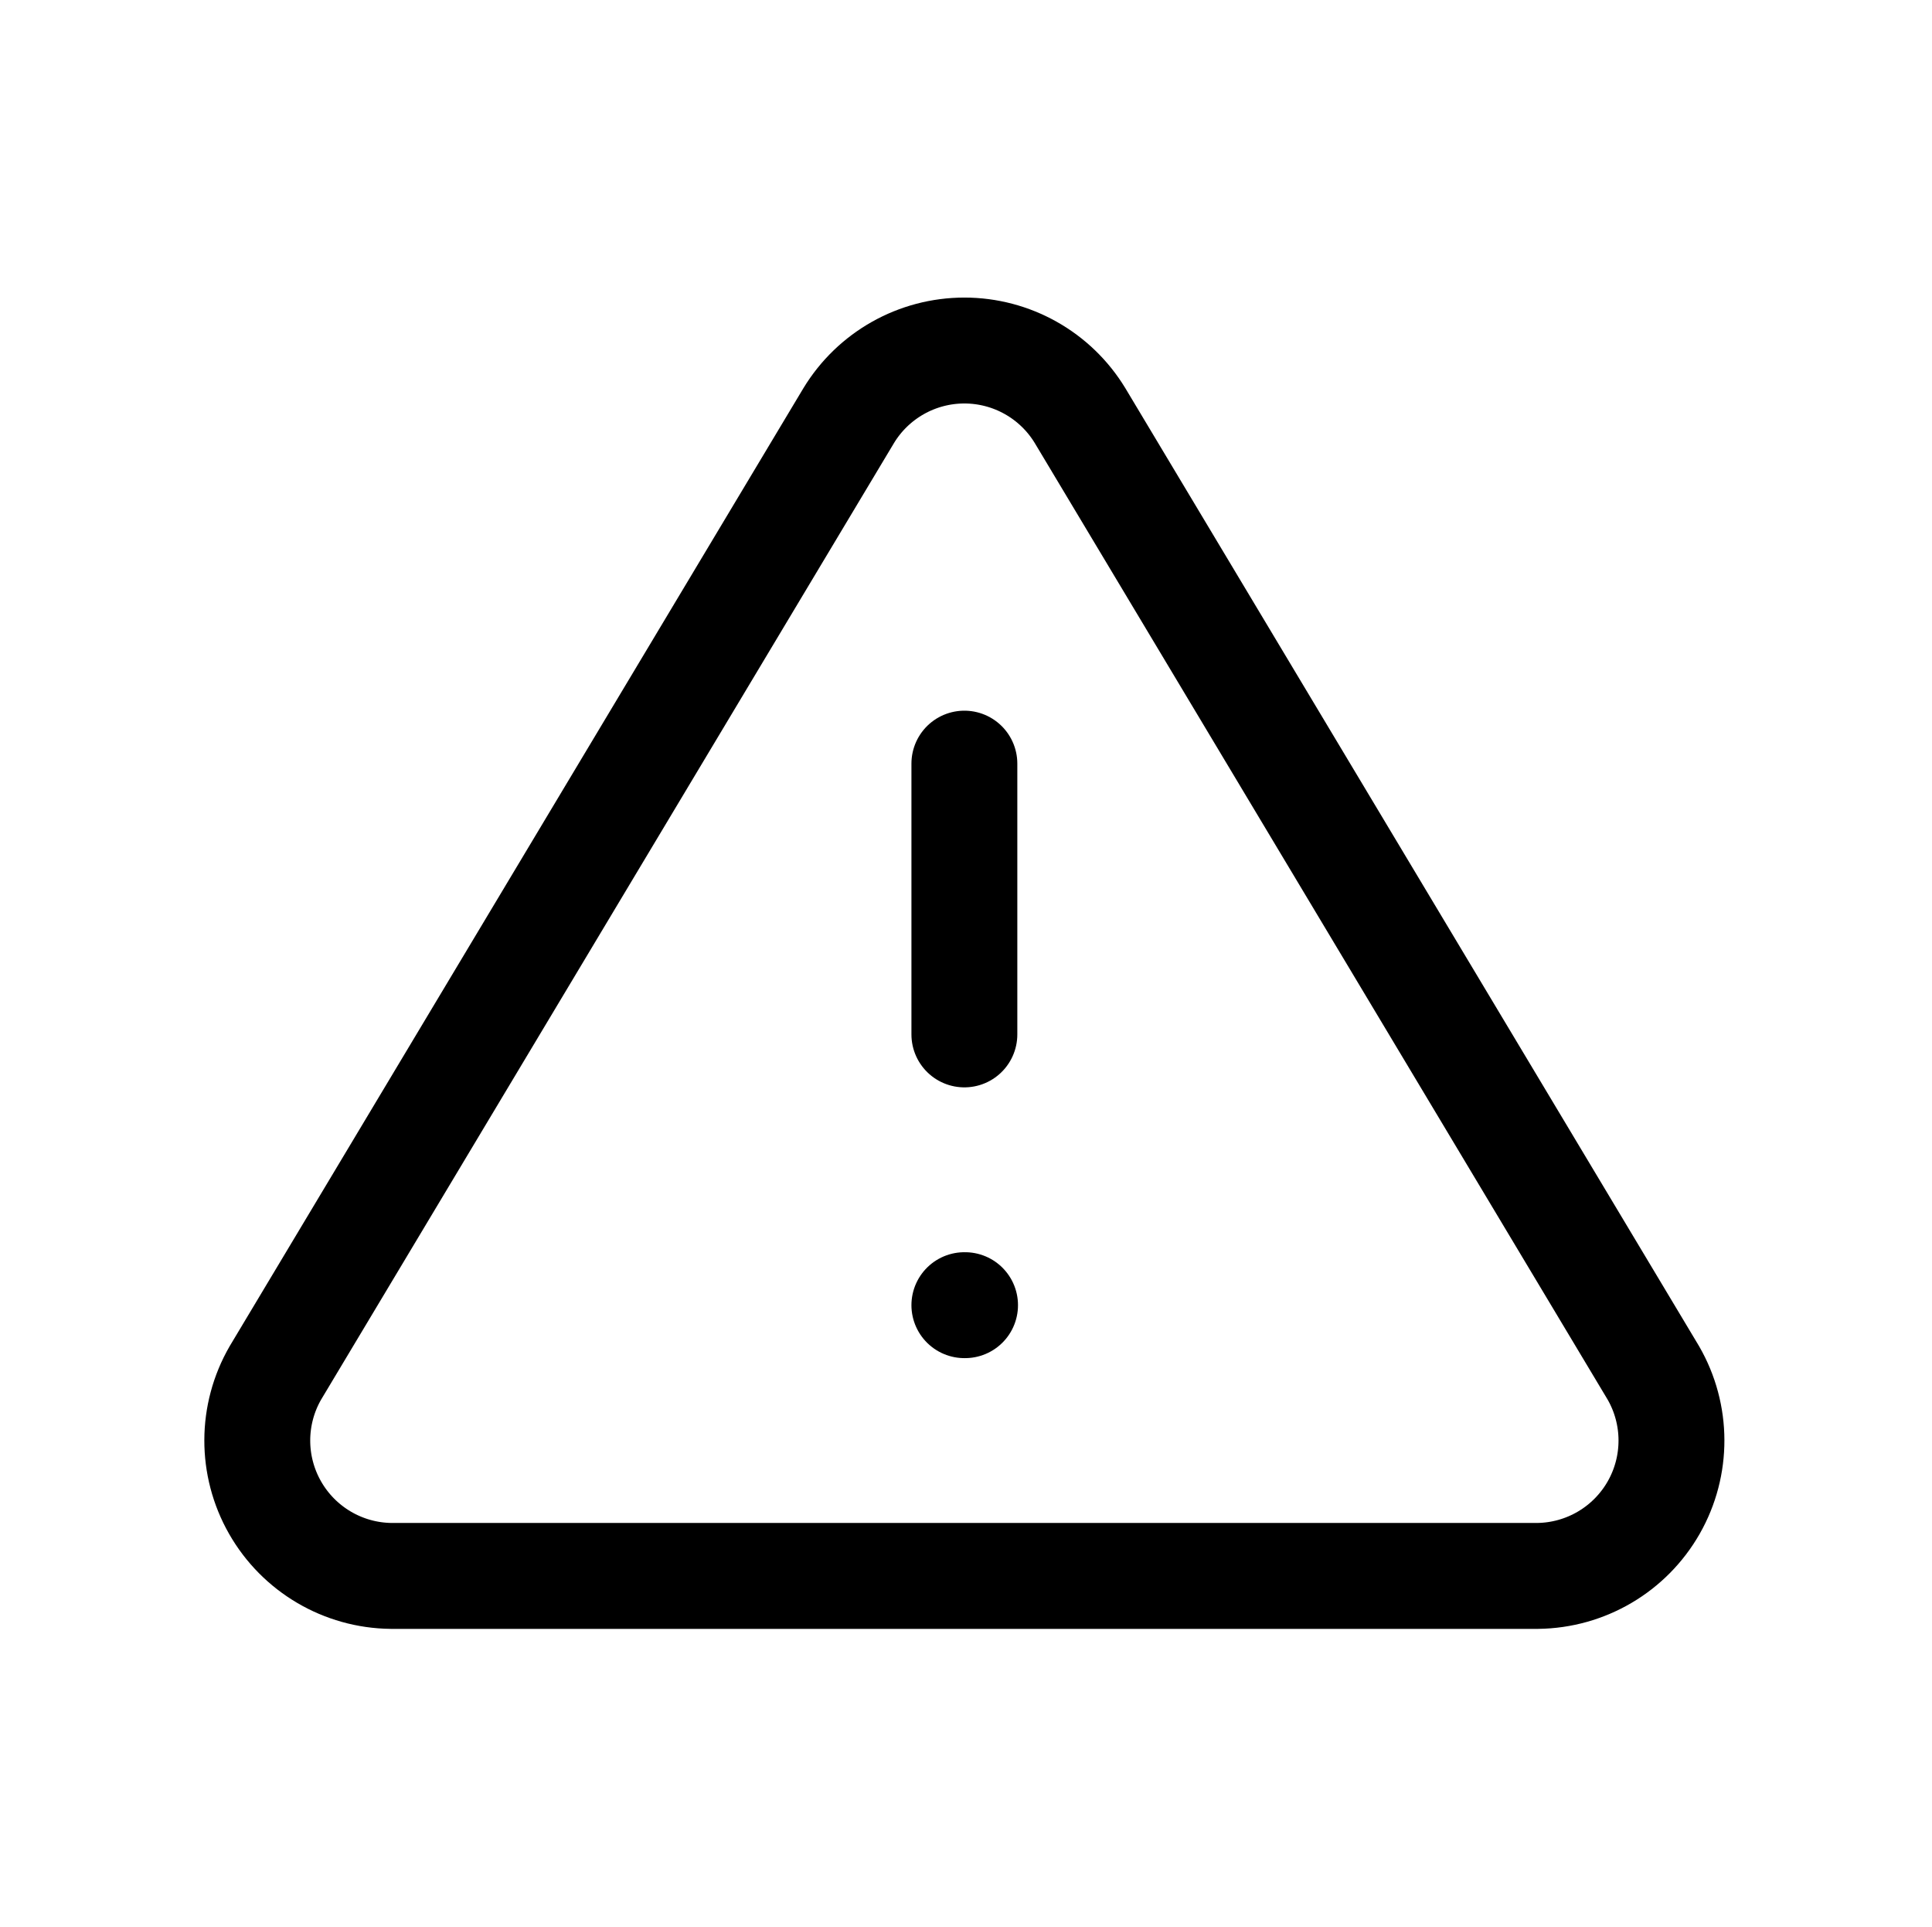
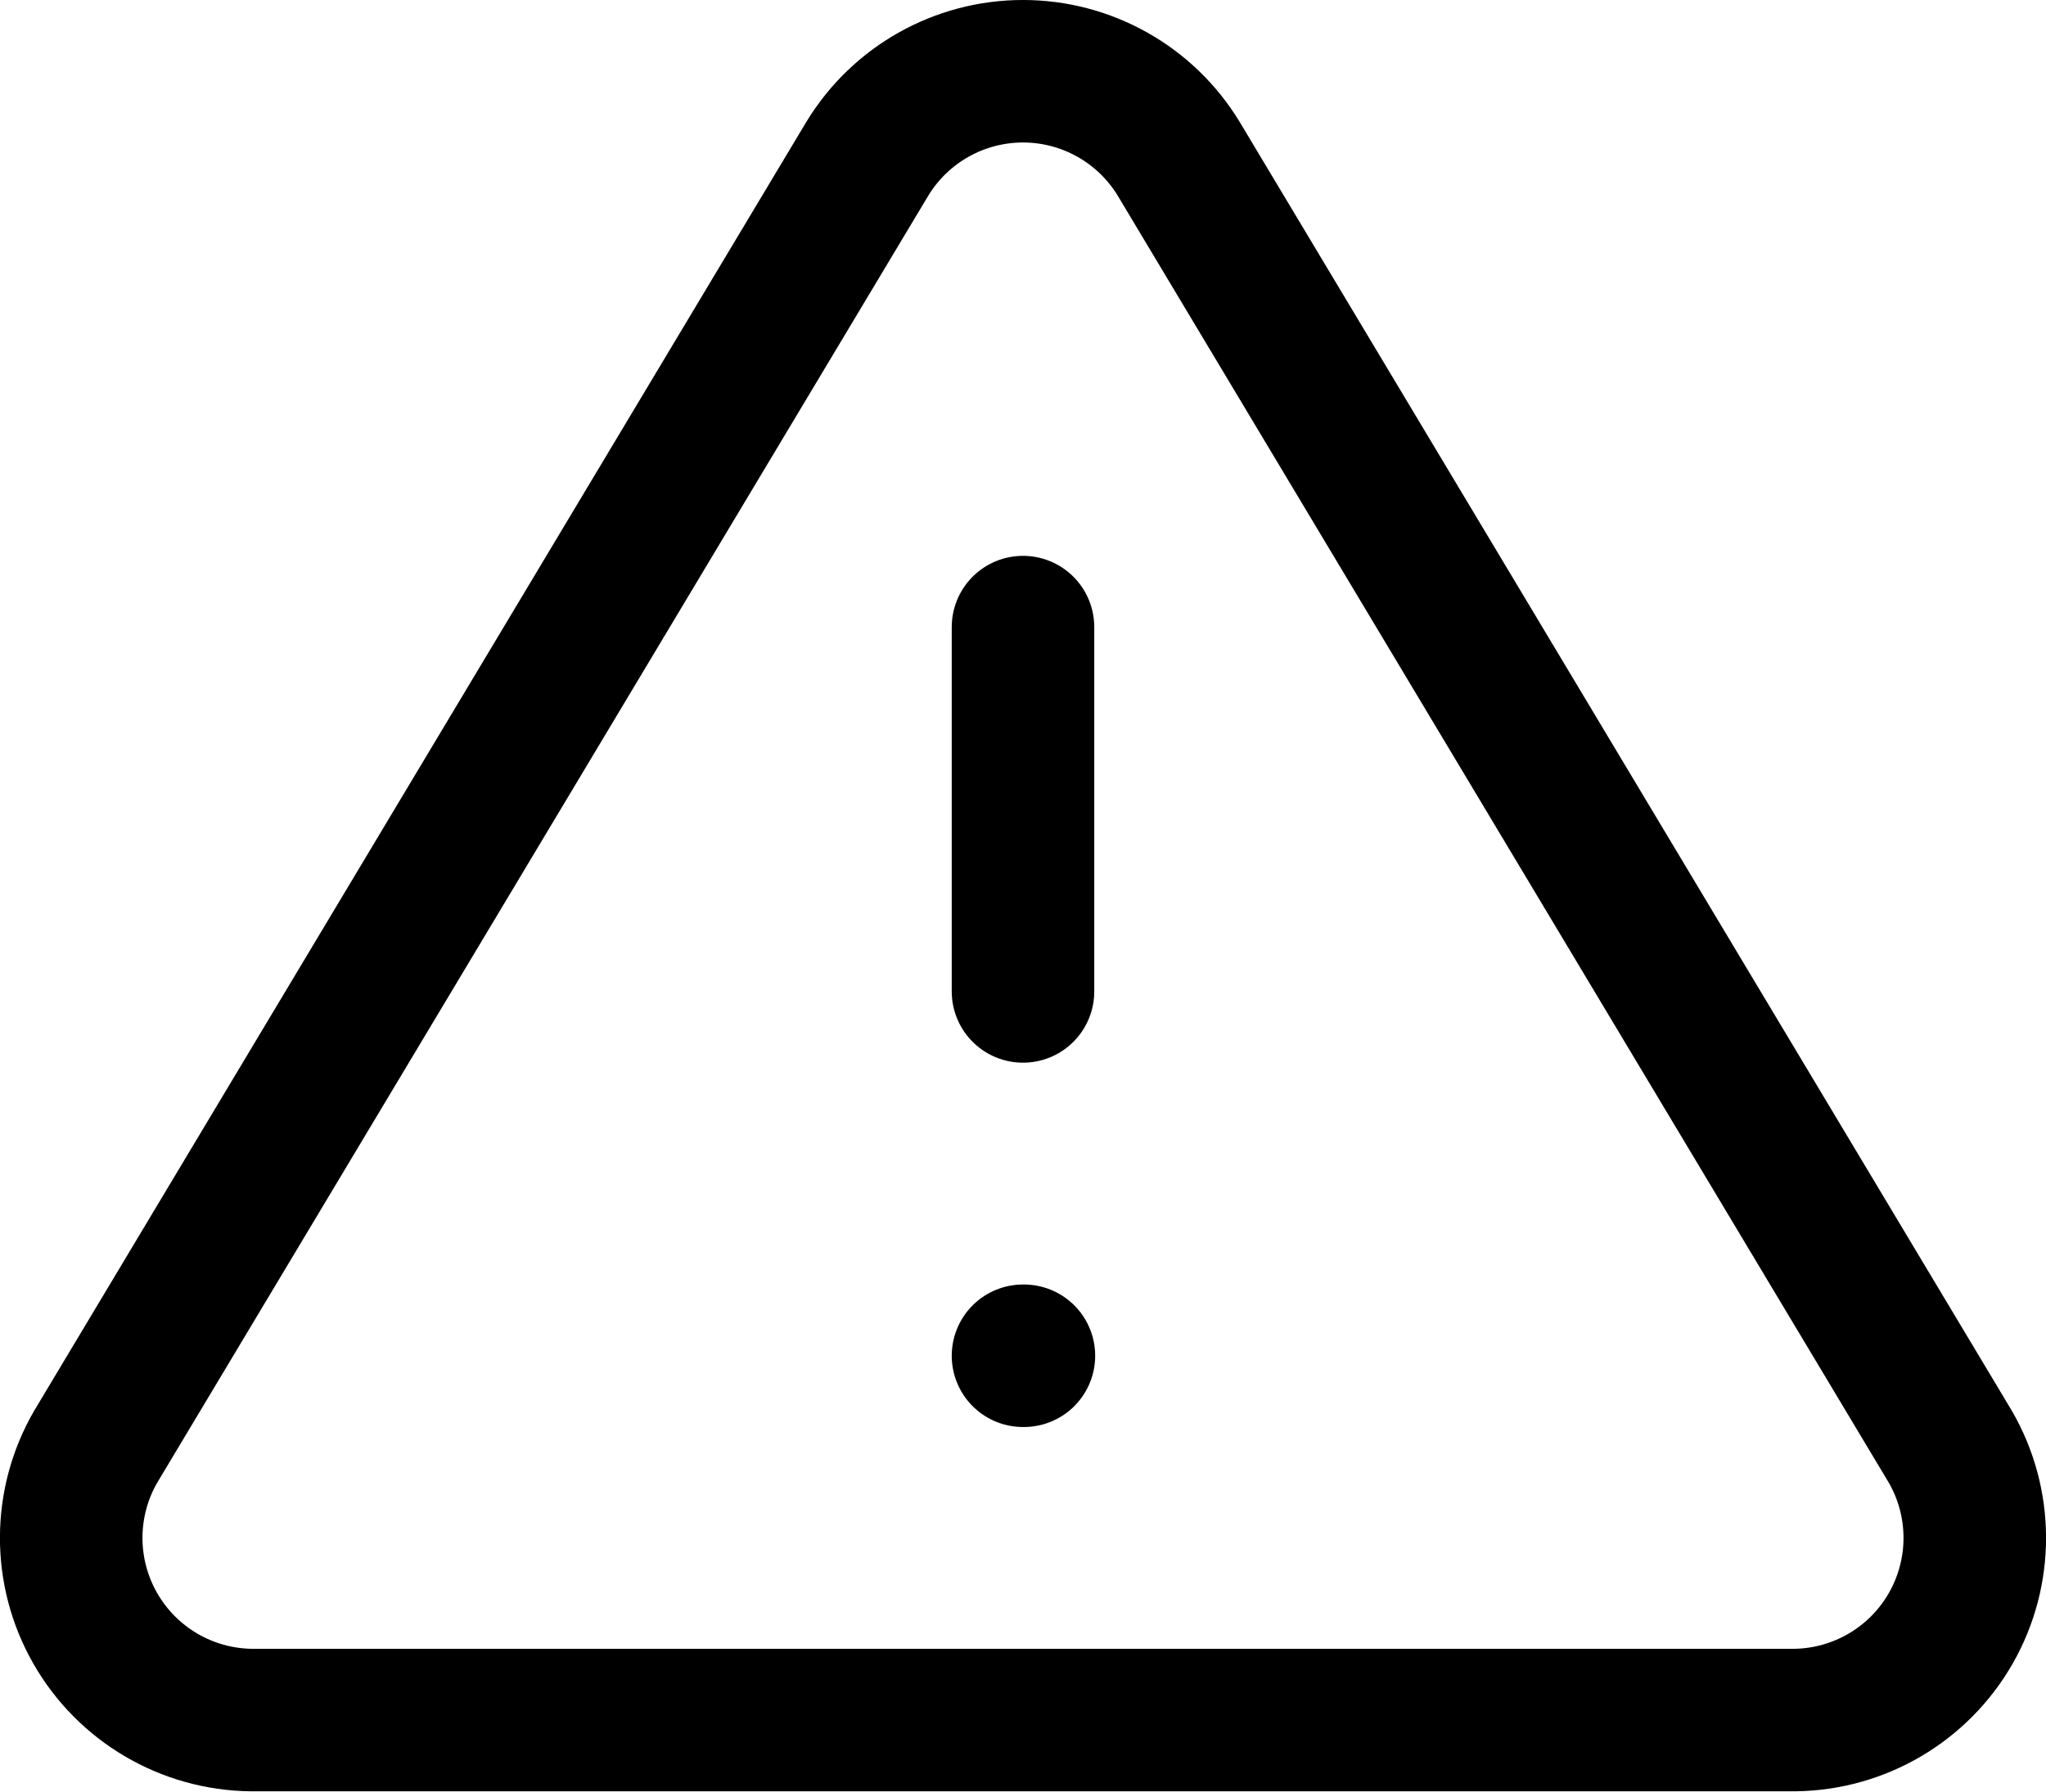
- <svg xmlns="http://www.w3.org/2000/svg" version="1.1" width="100.351" height="100.042" viewBox="0,0,100.351,100.042" id="svg5">
+ <svg xmlns="http://www.w3.org/2000/svg" version="1.1" width="78.951" height="69.135" viewBox="0 0 78.951 69.135" id="svg5">
  <defs id="defs5" />
-   <g transform="translate(-269.9089,-129.9789)" id="g5">
-     <g data-paper-data="{&quot;isPaintingLayer&quot;:true}" fill-rule="nonzero" stroke-miterlimit="10" stroke-dasharray="" stroke-dashoffset="0" style="mix-blend-mode: normal" id="g4">
-       <path d="M320,148.182c2.457,0 4.737,1.283 6.011,3.384l29.774,49.705c1.249,2.163 1.257,4.827 0.02,6.997c-1.237,2.17 -3.533,3.521 -6.031,3.549h-59.548c-2.498,-0.027 -4.794,-1.378 -6.031,-3.549c-1.237,-2.17 -1.23,-4.834 0.02,-6.997l29.774,-49.705c1.274,-2.101 3.554,-3.384 6.011,-3.384z" fill="none" stroke="#000000" stroke-width="5.5" stroke-linecap="round" stroke-linejoin="round" id="path2" />
-       <path d="M320,183.696v-14.061" fill="none" stroke="#000000" stroke-width="5.5" stroke-linecap="round" stroke-linejoin="round" id="path3" />
-       <path d="M320,197.757h0.035" fill="none" stroke="#000000" stroke-width="5.5" stroke-linecap="round" stroke-linejoin="round" id="path4" />
+   <g transform="translate(-280.5245,-145.4325)" id="g5">
+     <g data-paper-data="{&quot;isPaintingLayer&quot;:true}" fill-rule="nonzero" stroke-miterlimit="10" stroke-dasharray="none" stroke-dashoffset="0" style="mix-blend-mode:normal" id="g4">
+       <path d="m 320,148.182 c 2.457,0 4.737,1.283 6.011,3.384 l 29.774,49.705 c 1.249,2.163 1.257,4.827 0.02,6.997 -1.237,2.17 -3.533,3.521 -6.031,3.549 h -59.548 c -2.498,-0.028 -4.794,-1.378 -6.031,-3.549 -1.237,-2.17 -1.23,-4.834 0.02,-6.997 l 29.774,-49.705 c 1.274,-2.101 3.554,-3.384 6.011,-3.384 z" fill="none" stroke="#000000" stroke-width="5.5" stroke-linecap="round" stroke-linejoin="round" id="path2" />
+       <path d="M 320,183.696 V 169.635" fill="none" stroke="#000000" stroke-width="5.5" stroke-linecap="round" stroke-linejoin="round" id="path3" />
+       <path d="m 320,197.757 h 0.035" fill="none" stroke="#000000" stroke-width="5.5" stroke-linecap="round" stroke-linejoin="round" id="path4" />
    </g>
  </g>
</svg>
